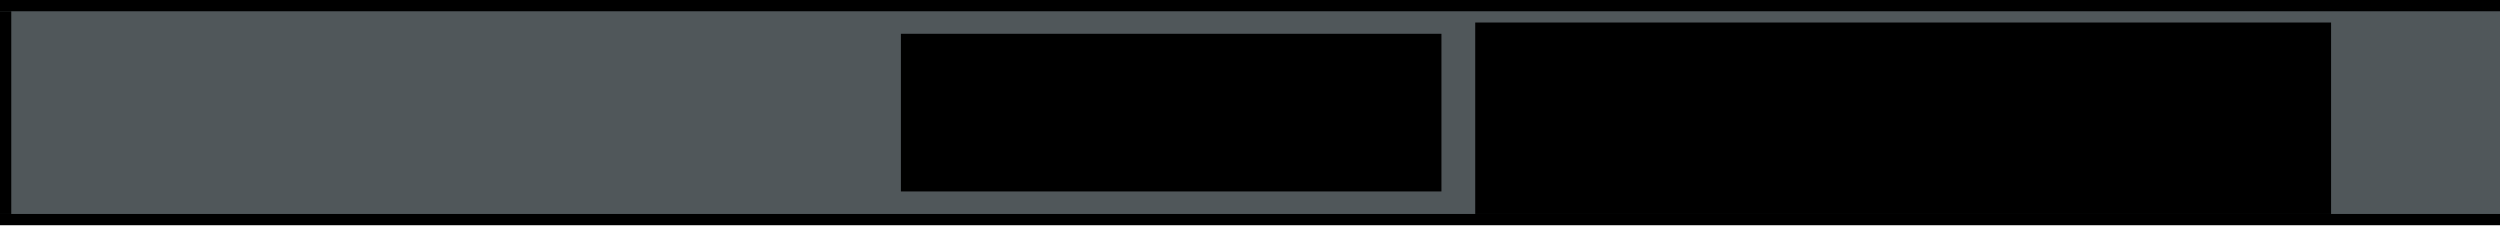
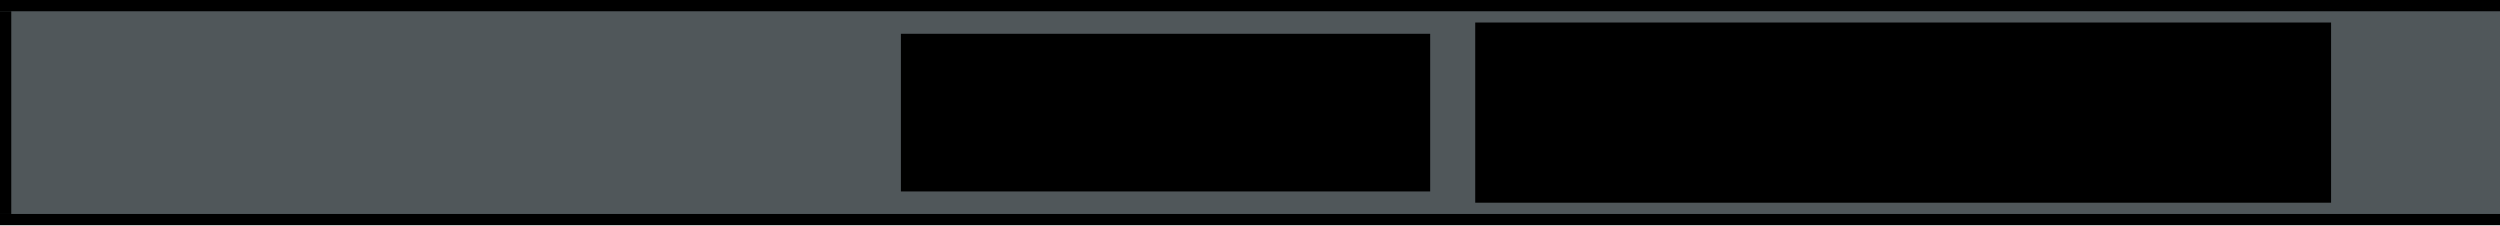
<svg xmlns="http://www.w3.org/2000/svg" width="222" height="20" viewBox="0 0 222 20">
-   <rect x="0" y="0" width="222" height="20" fill="#000000" />
+   <rect x="0" y="0" width="222" height="20" class="tone-0" fill="#000000" />
  <rect x="0" y="1" width="222" height="18" class="tone-333" fill="#50575a" />
-   <rect x="0" y="1" width="1" height="18" fill="#000000" />
-   <rect x="80" y="3" width="48" height="14" fill="#000000" />
-   <rect x="131" y="2" width="76" height="17" fill="#000000" />
+   <rect x="0" y="1" width="1" height="18" class="tone-0" fill="#000000" />
+   <rect x="80" y="3" width="47" height="14" class="tone-0" fill="#000000" />
+   <rect x="131" y="2" width="76" height="16" class="tone-0" fill="#000000" />
</svg>
